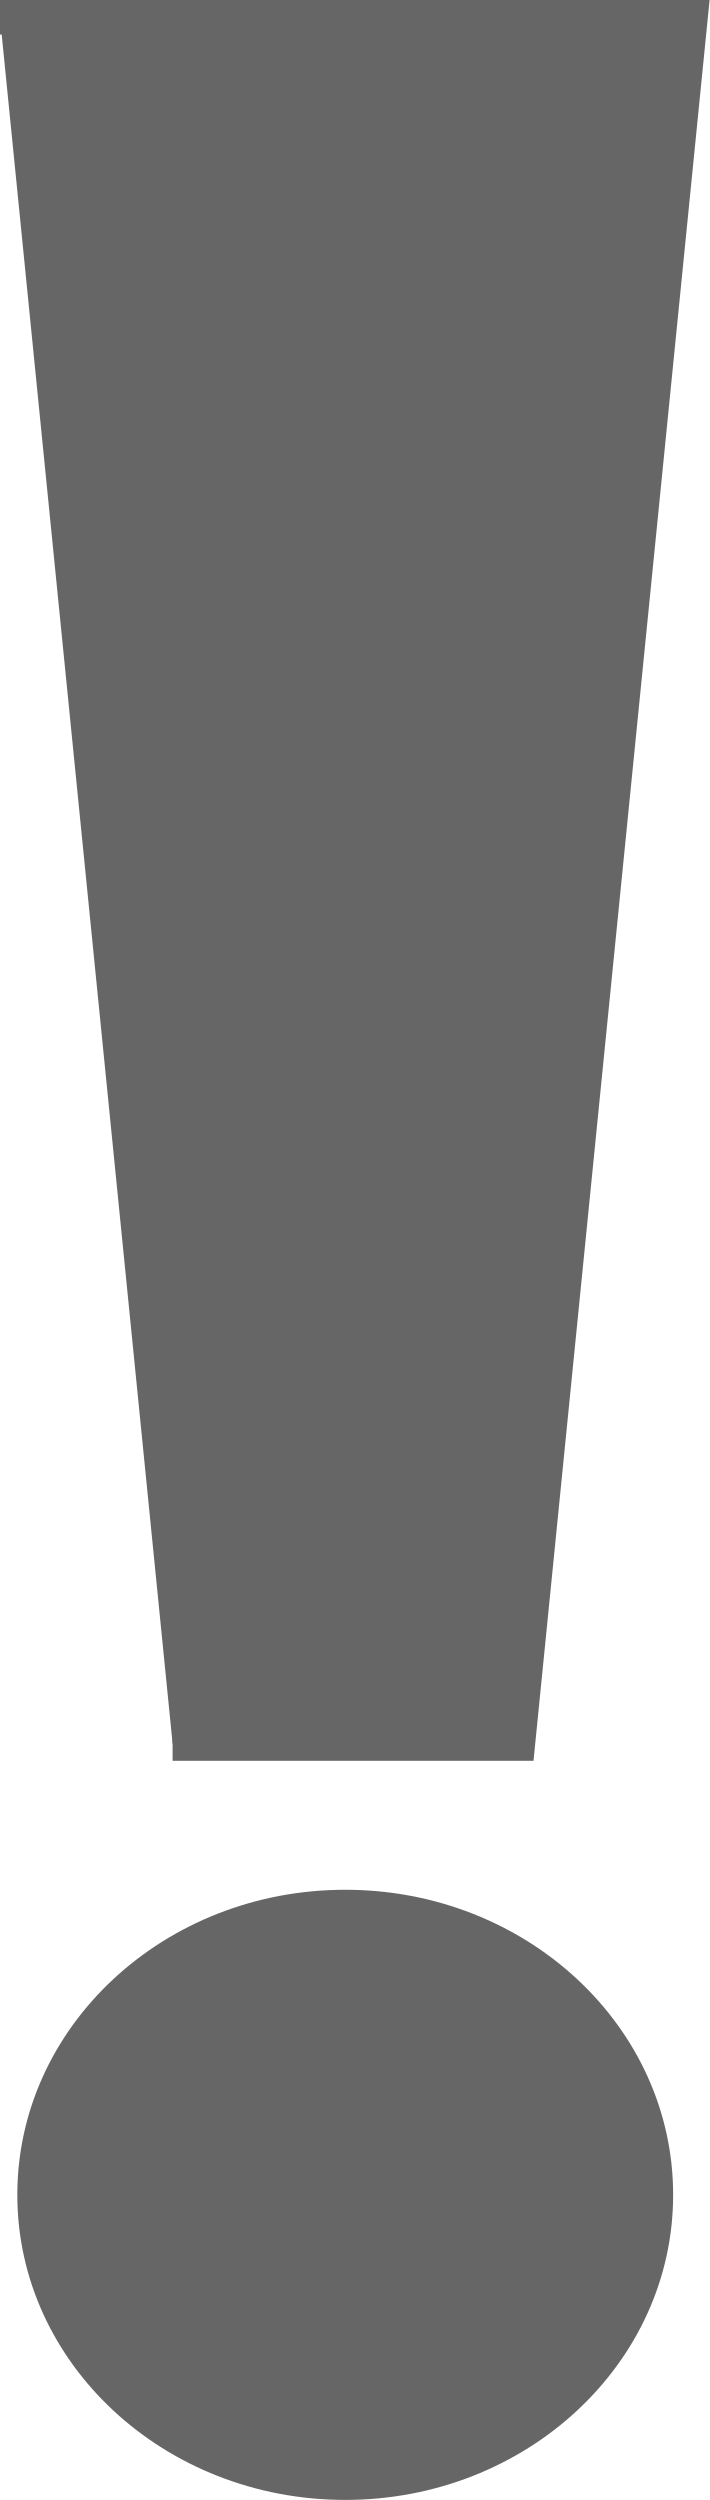
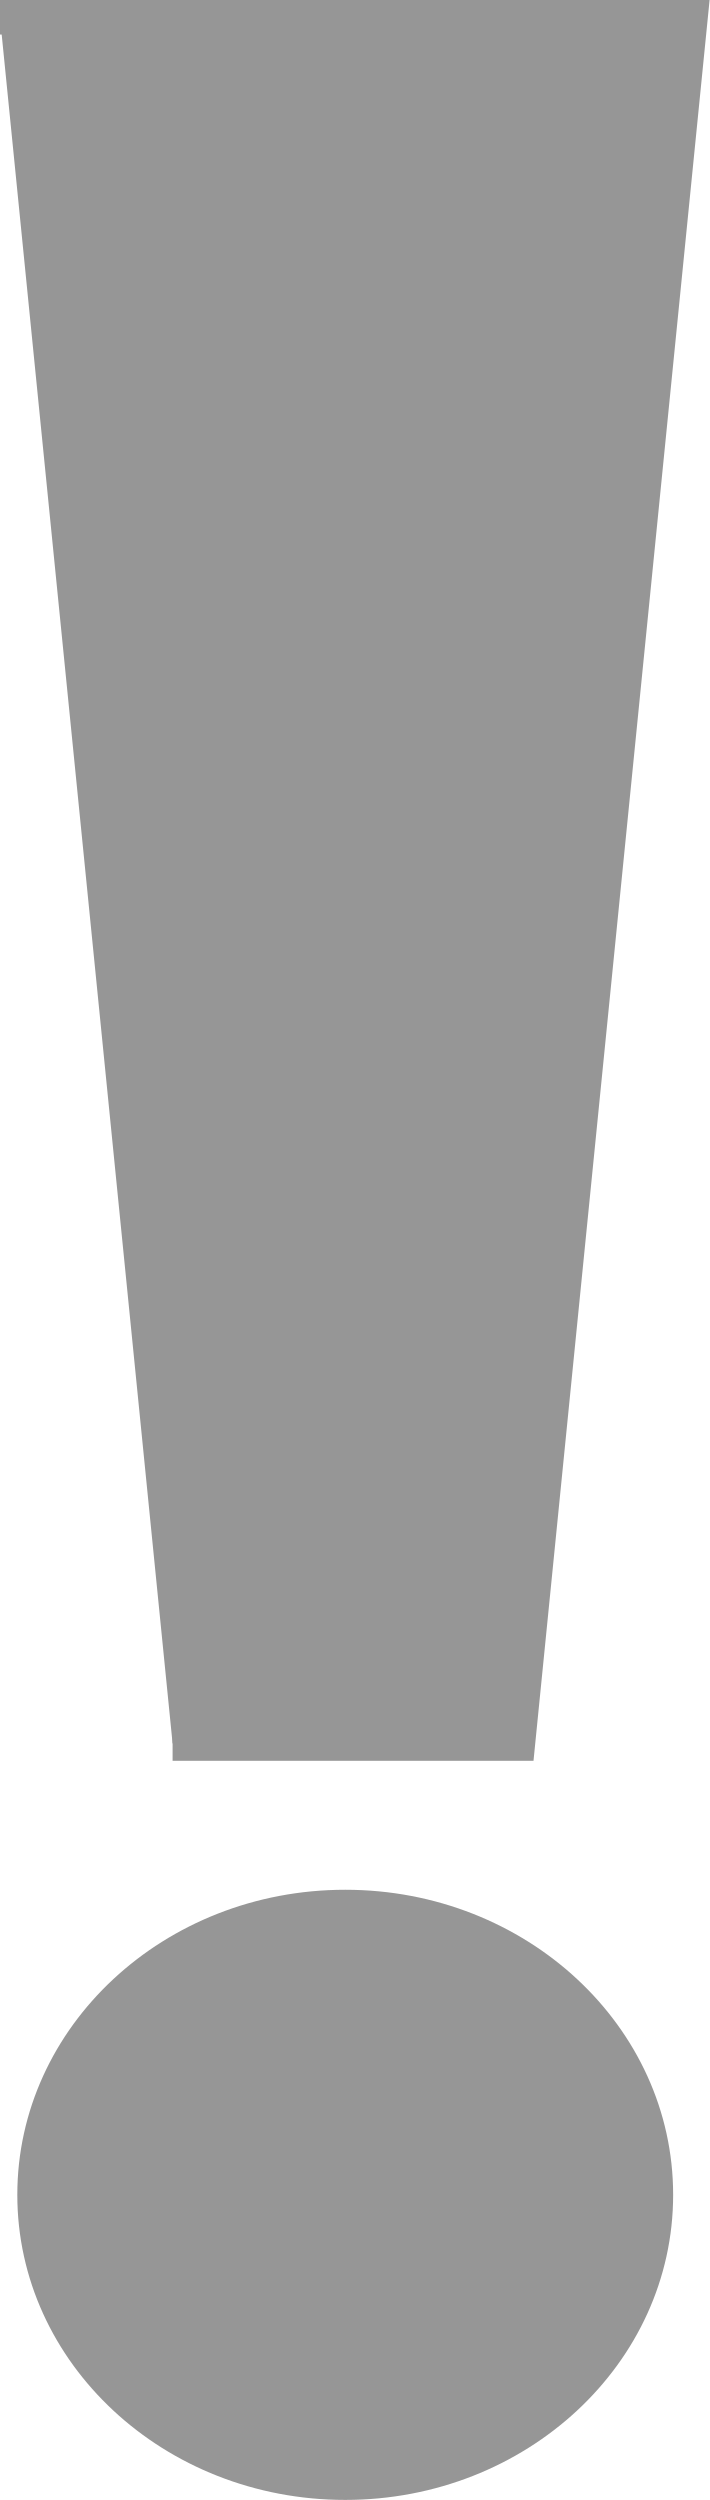
<svg xmlns="http://www.w3.org/2000/svg" width="20.552" height="72.408" viewBox="0 0 5.438 19.158" version="1.1" id="svg5">
  <defs id="defs2" />
  <g id="layer1" transform="translate(-10.58333,-5.953124)">
-     <ellipse style="fill:#666666;fill-opacity:1;stroke-width:0.265" id="path141-4" cx="13.229" cy="22.773" rx="2.513" ry="2.338" />
-     <path style="fill:#666666;fill-opacity:1;stroke:#666666;stroke-width:0.265px;stroke-linecap:butt;stroke-linejoin:miter;stroke-opacity:1" d="m 10.583,6.085 5.292,-1e-7 -1.323,13.229 H 11.906" id="path1564" />
+     <ellipse style="fill:#969696;fill-opacity:1;stroke-width:0.265" id="path141-4" cx="13.229" cy="22.773" rx="2.513" ry="2.338" />
+     <path style="fill:#969696;fill-opacity:1;stroke:#969696;stroke-width:0.265px;stroke-linecap:butt;stroke-linejoin:miter;stroke-opacity:1" d="m 10.583,6.085 5.292,-1e-7 -1.323,13.229 H 11.906" id="path1564" />
  </g>
</svg>
